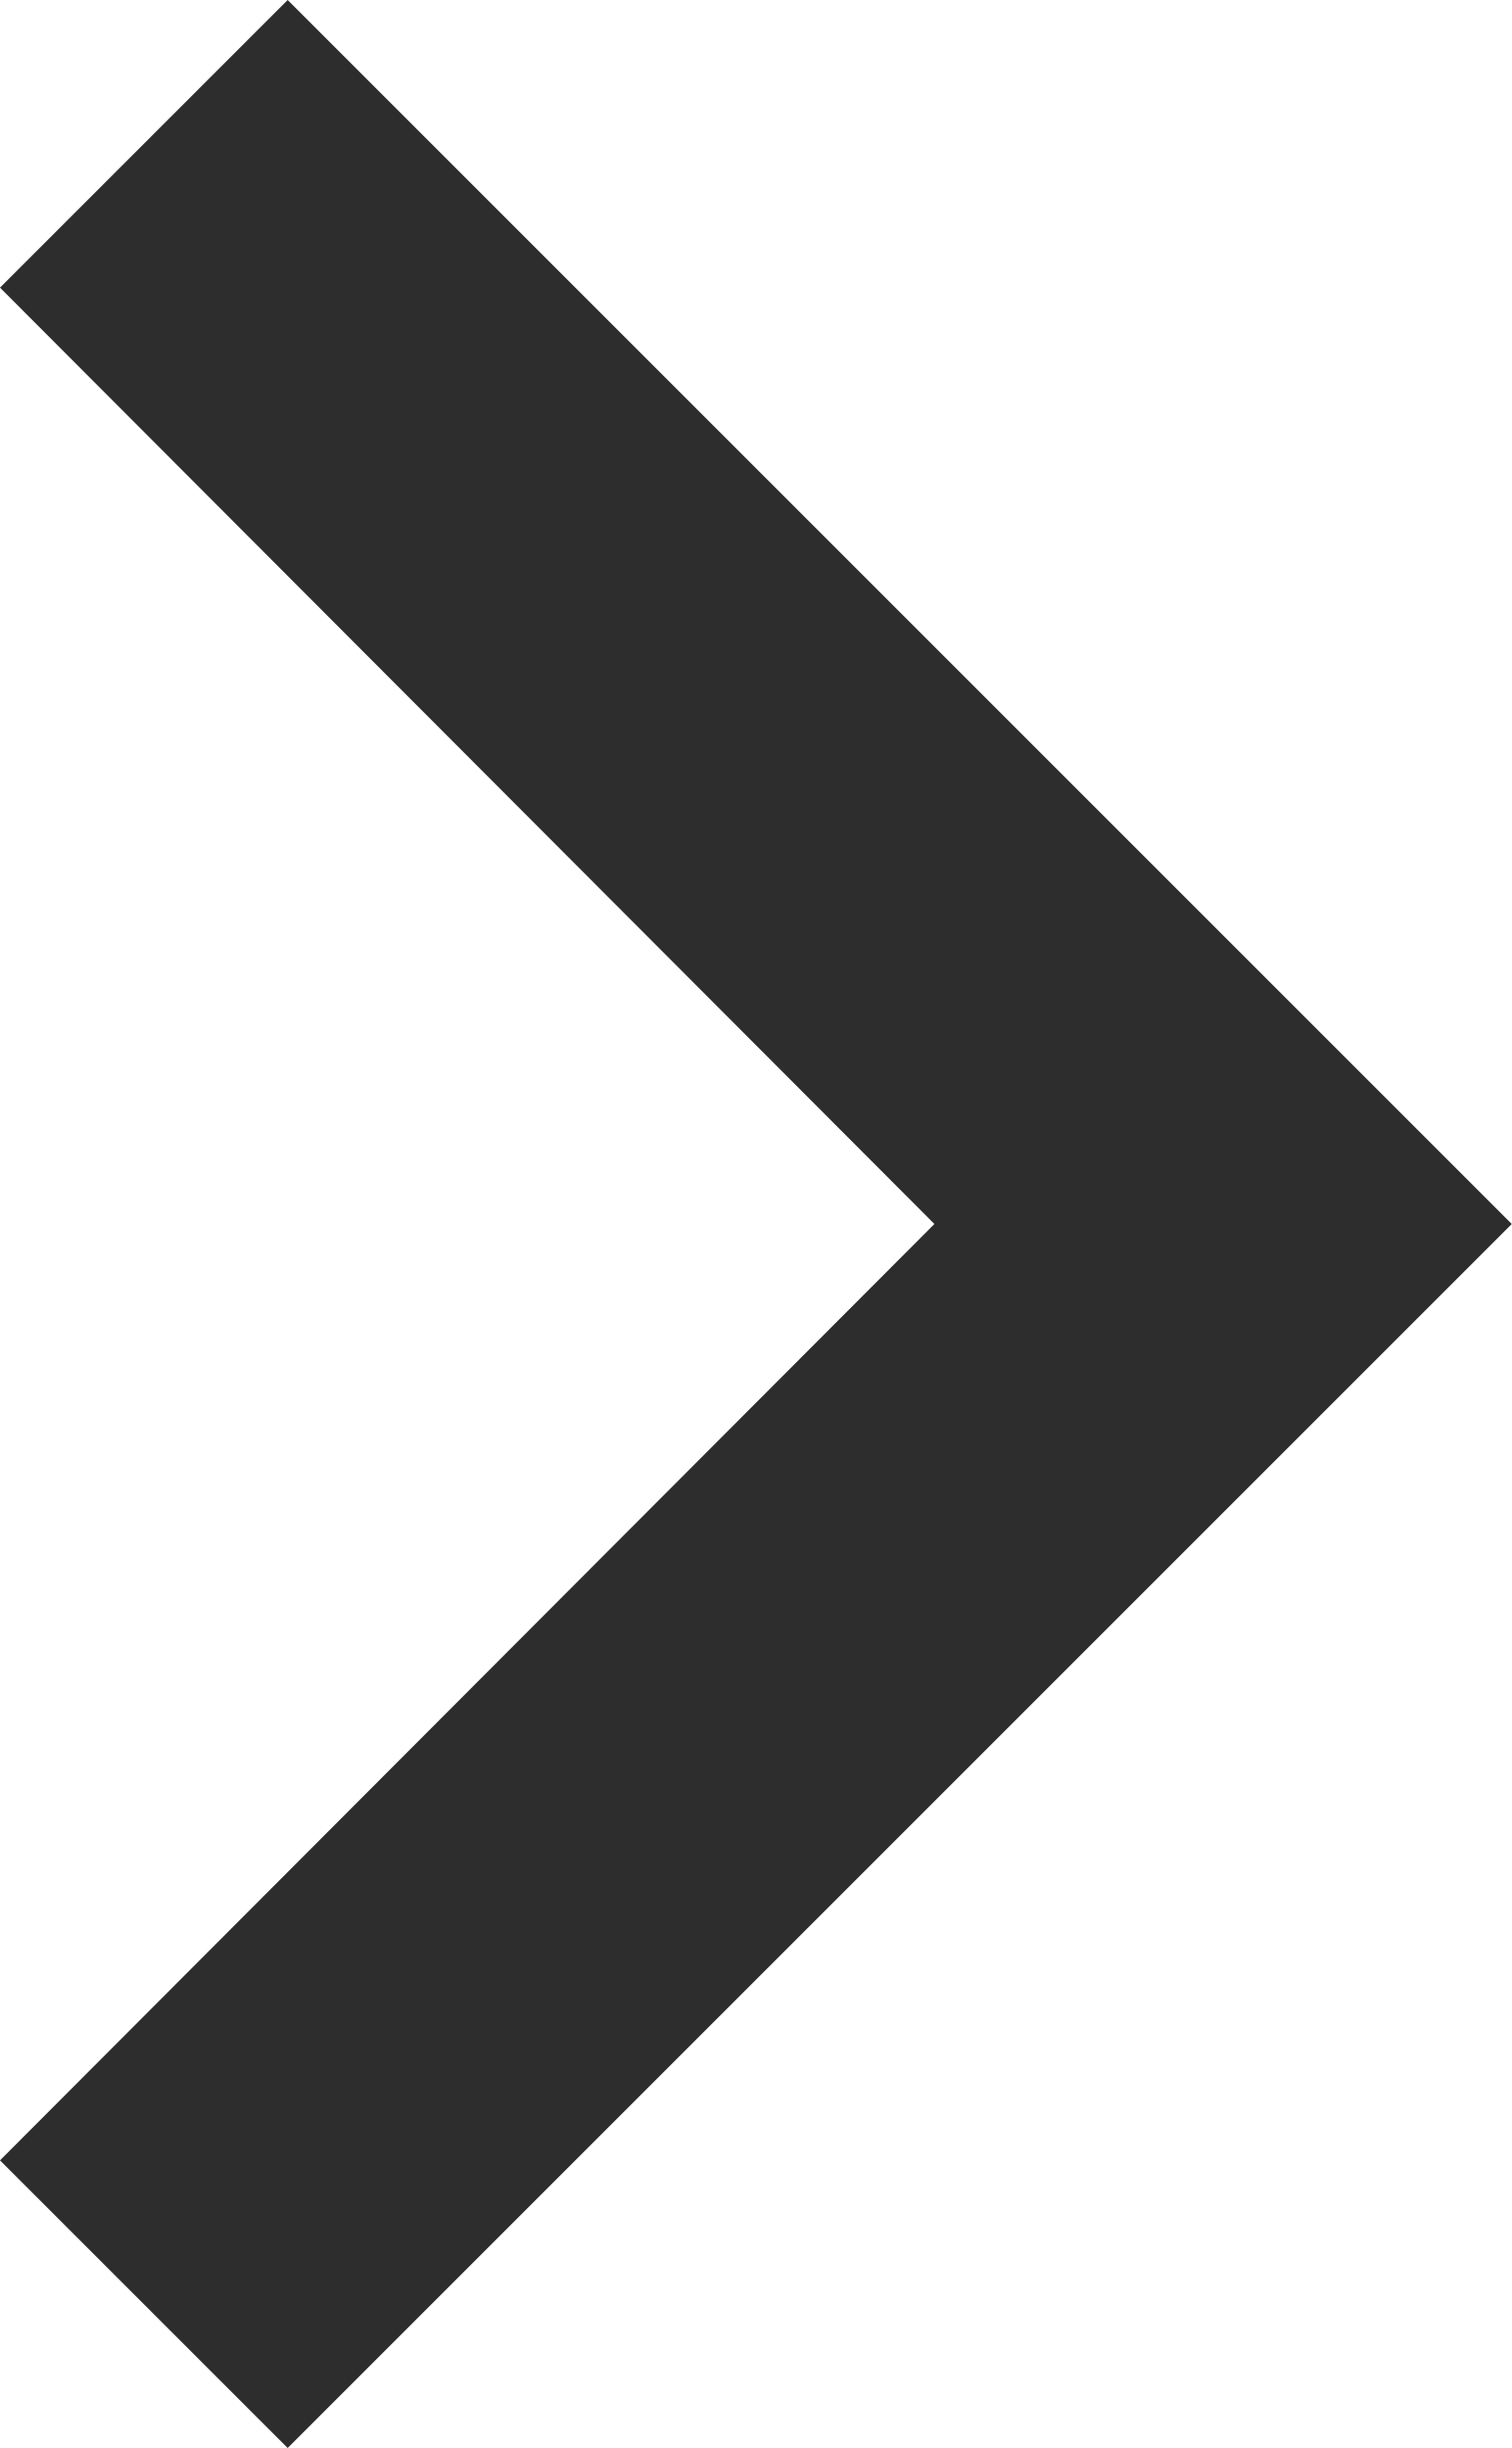
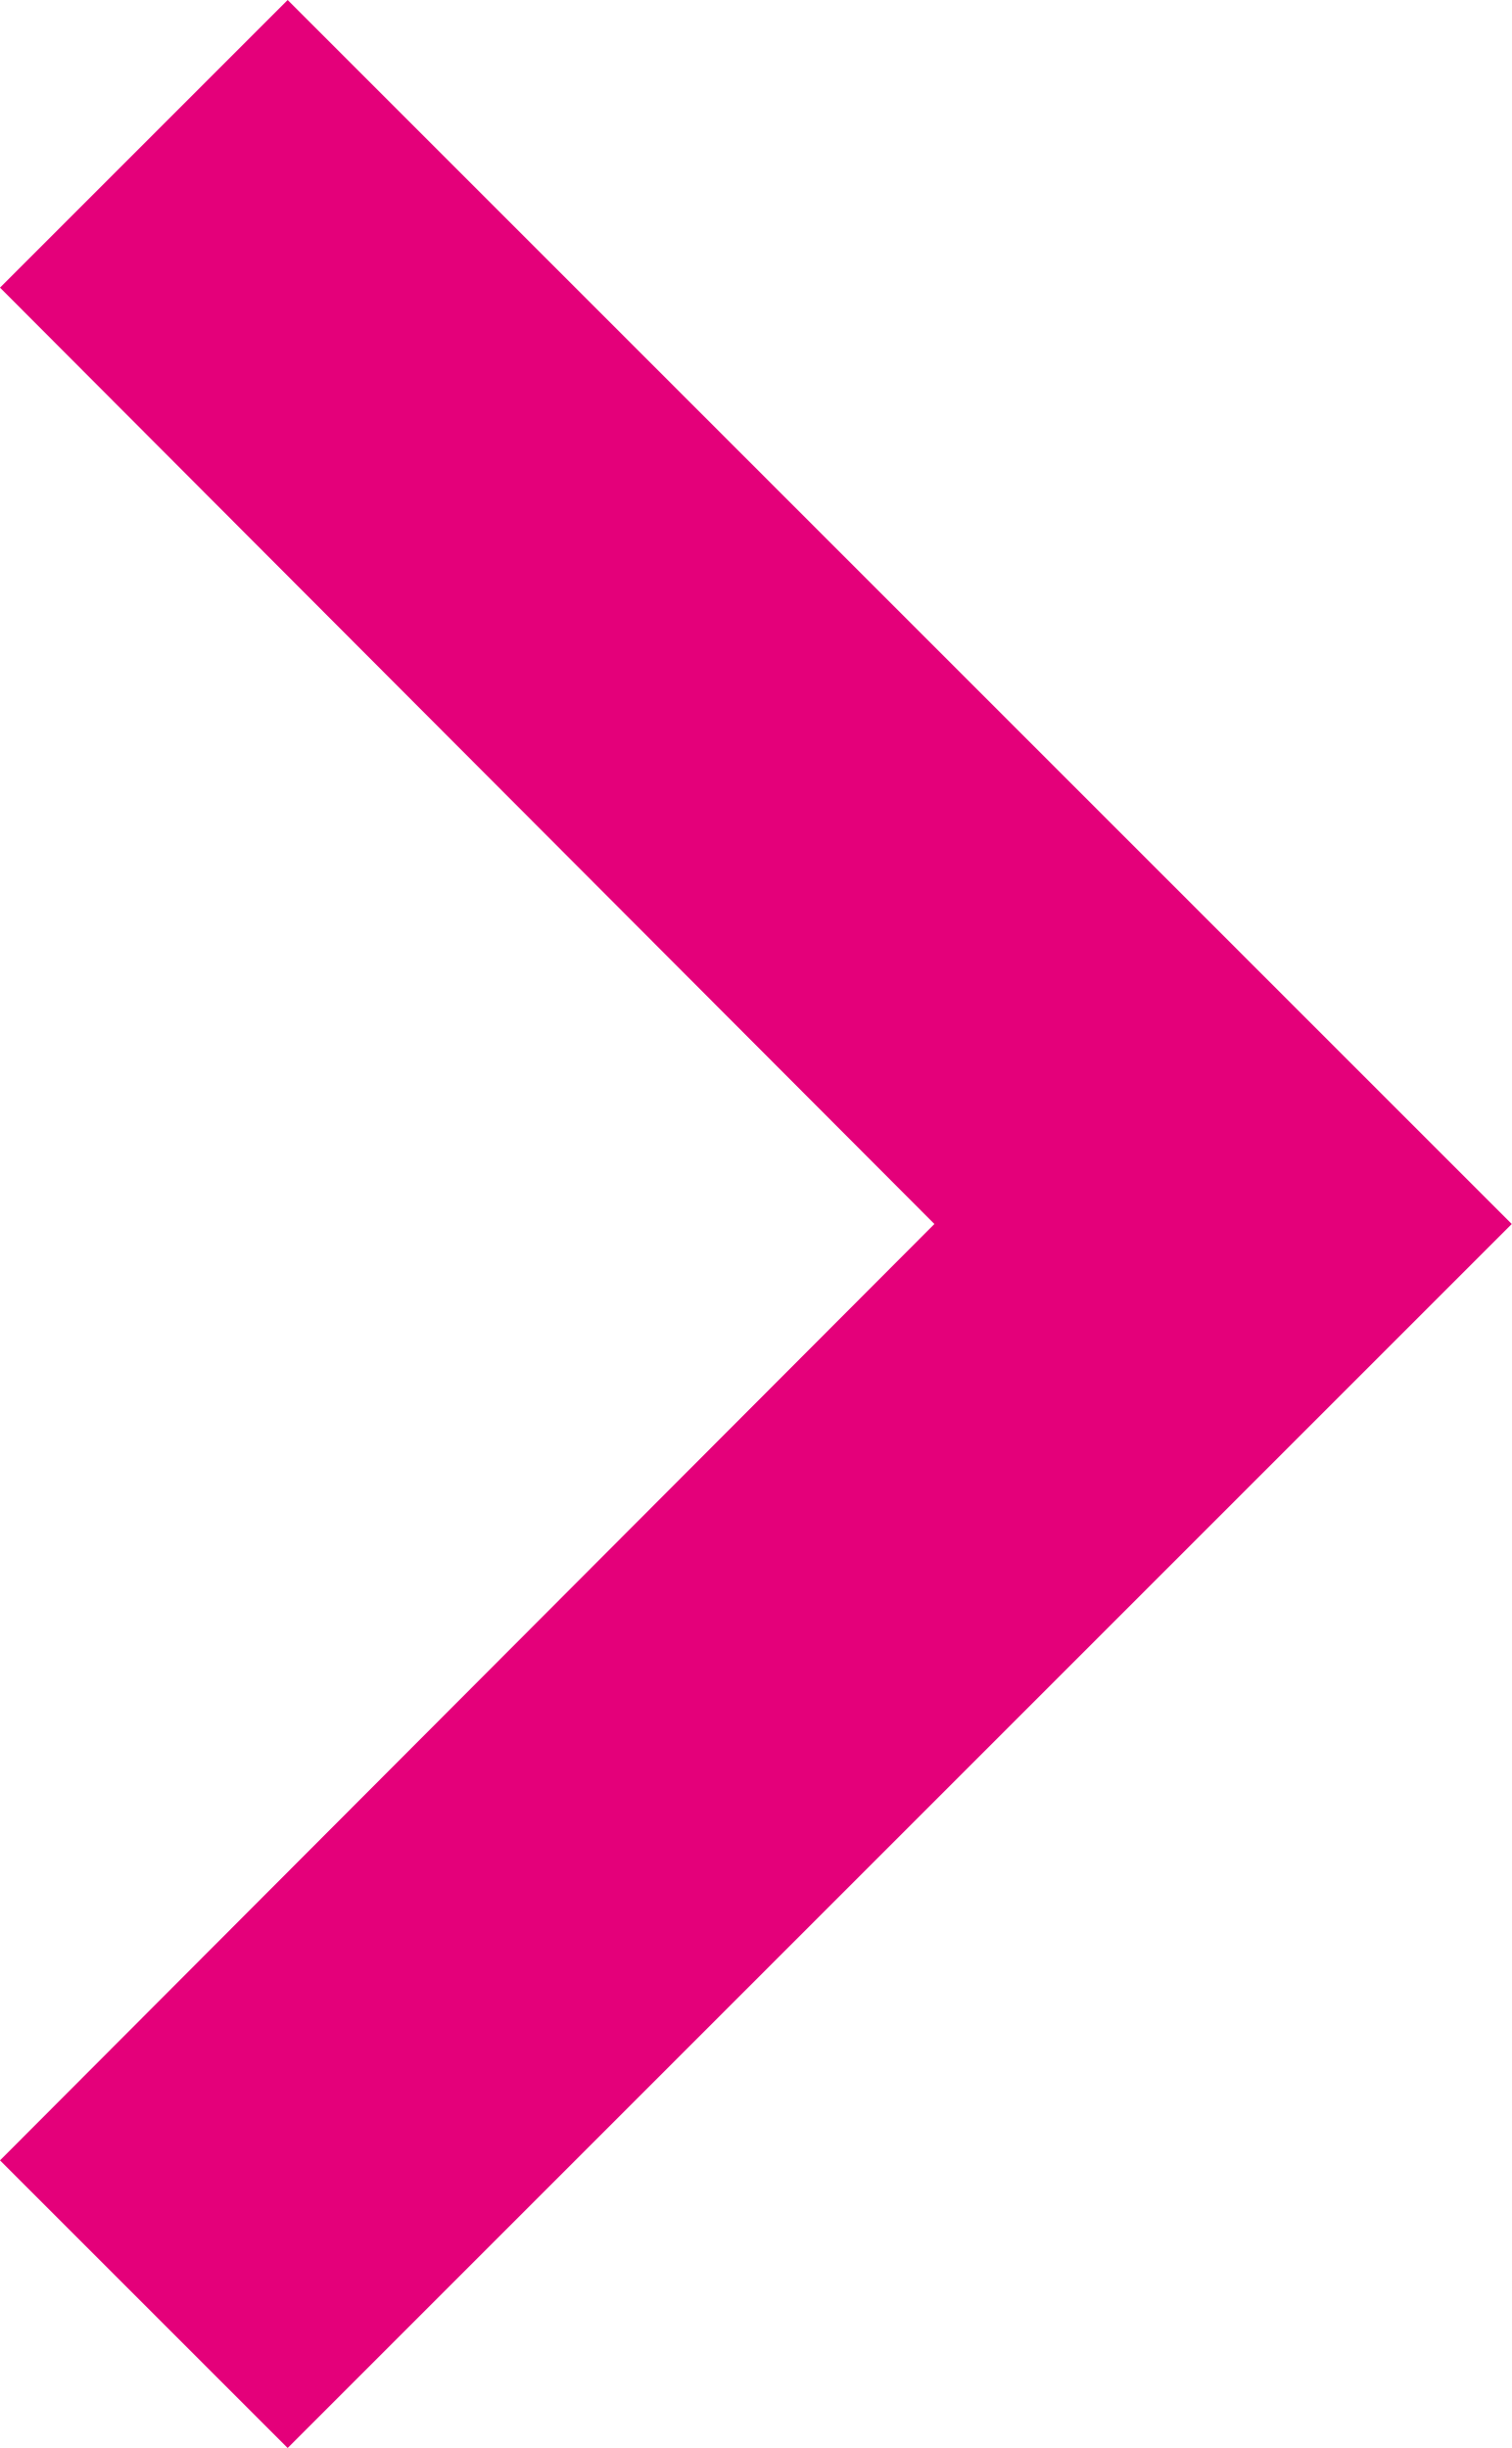
<svg xmlns="http://www.w3.org/2000/svg" width="11.115" height="18" viewBox="0 0 11.115 18">
-   <path id="next" d="M15,9l-2.115,2.115L19.755,18l-6.87,6.885L15,27l9-9Z" transform="translate(-12.885 -9)" fill="#2d2d2d" />
+   <path id="next" d="M15,9l-2.115,2.115L19.755,18l-6.87,6.885L15,27l9-9Z" transform="translate(-12.885 -9)" fill="#e4007a" />
</svg>
